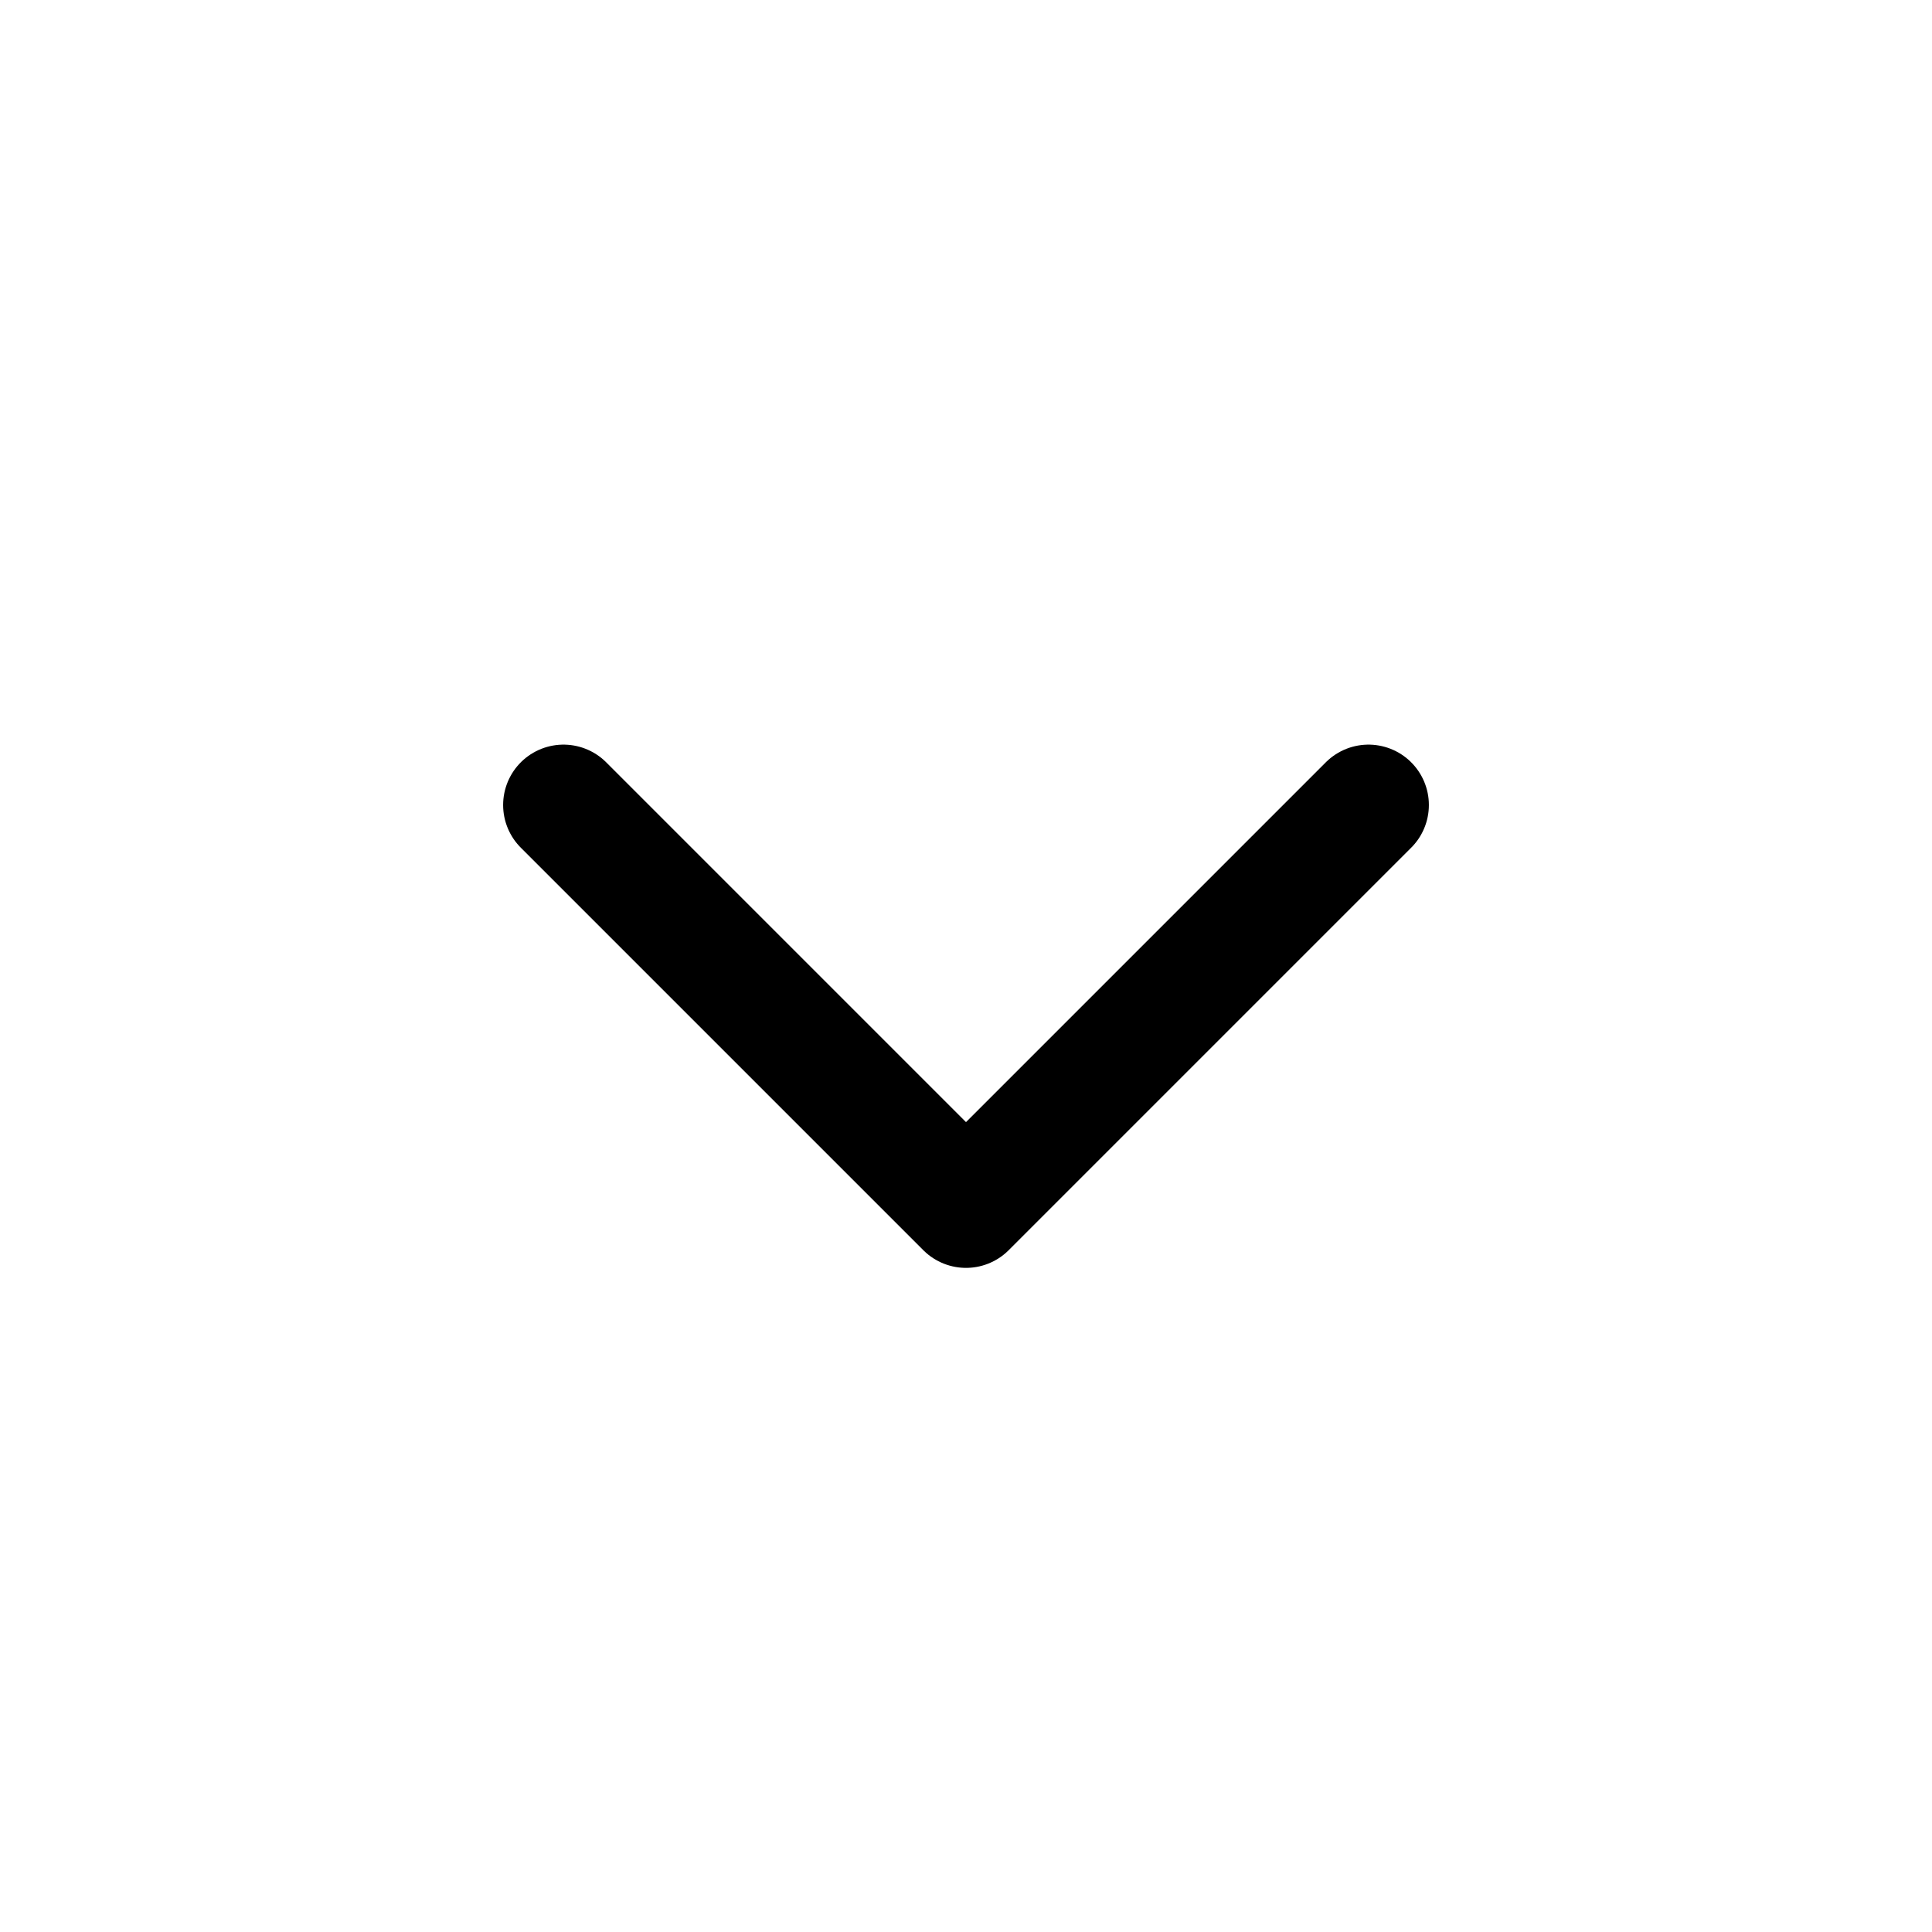
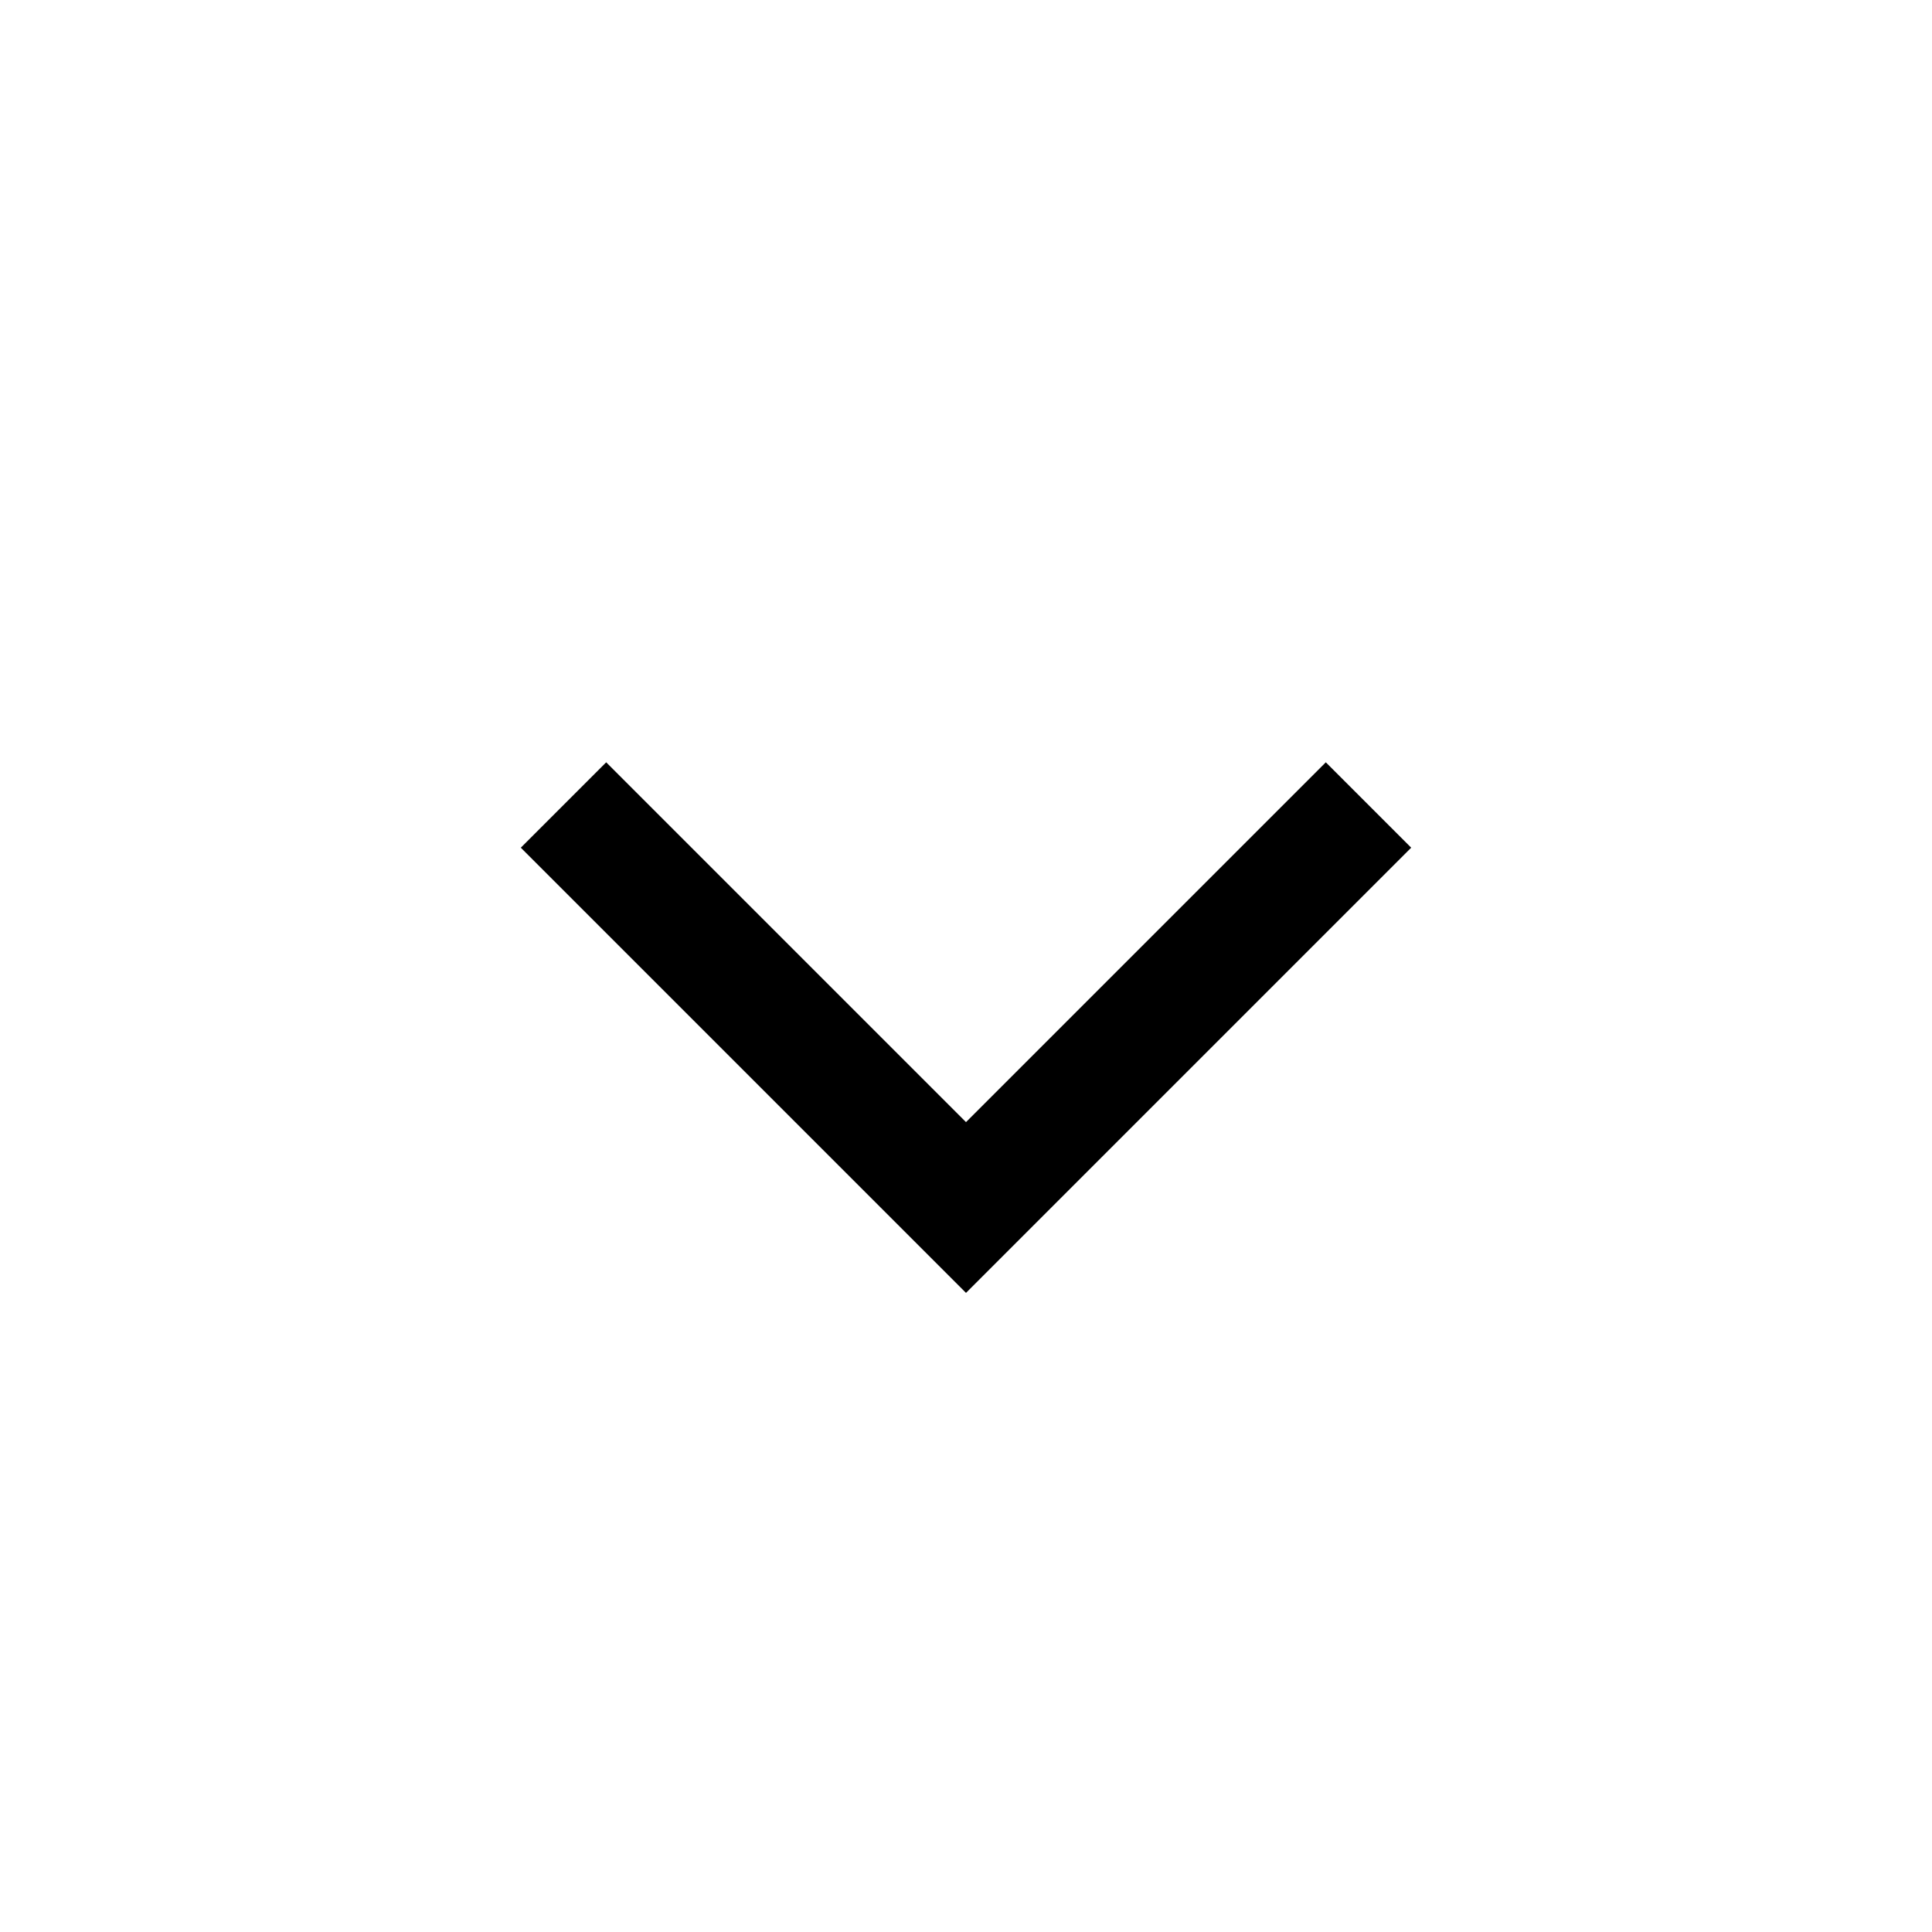
<svg xmlns="http://www.w3.org/2000/svg" width="800px" height="800px" viewBox="0 0 24 24" fill="none">
-   <path d="M7 10L12 15L17 10" stroke="#000000" stroke-width="1.5" stroke-linecap="round" stroke-linejoin="round" />
+   <path d="M7 10L12 15L17 10" stroke="#000000" stroke-width="1.5" strokeLinecap="round" strokeLinejoin="round" />
</svg>
